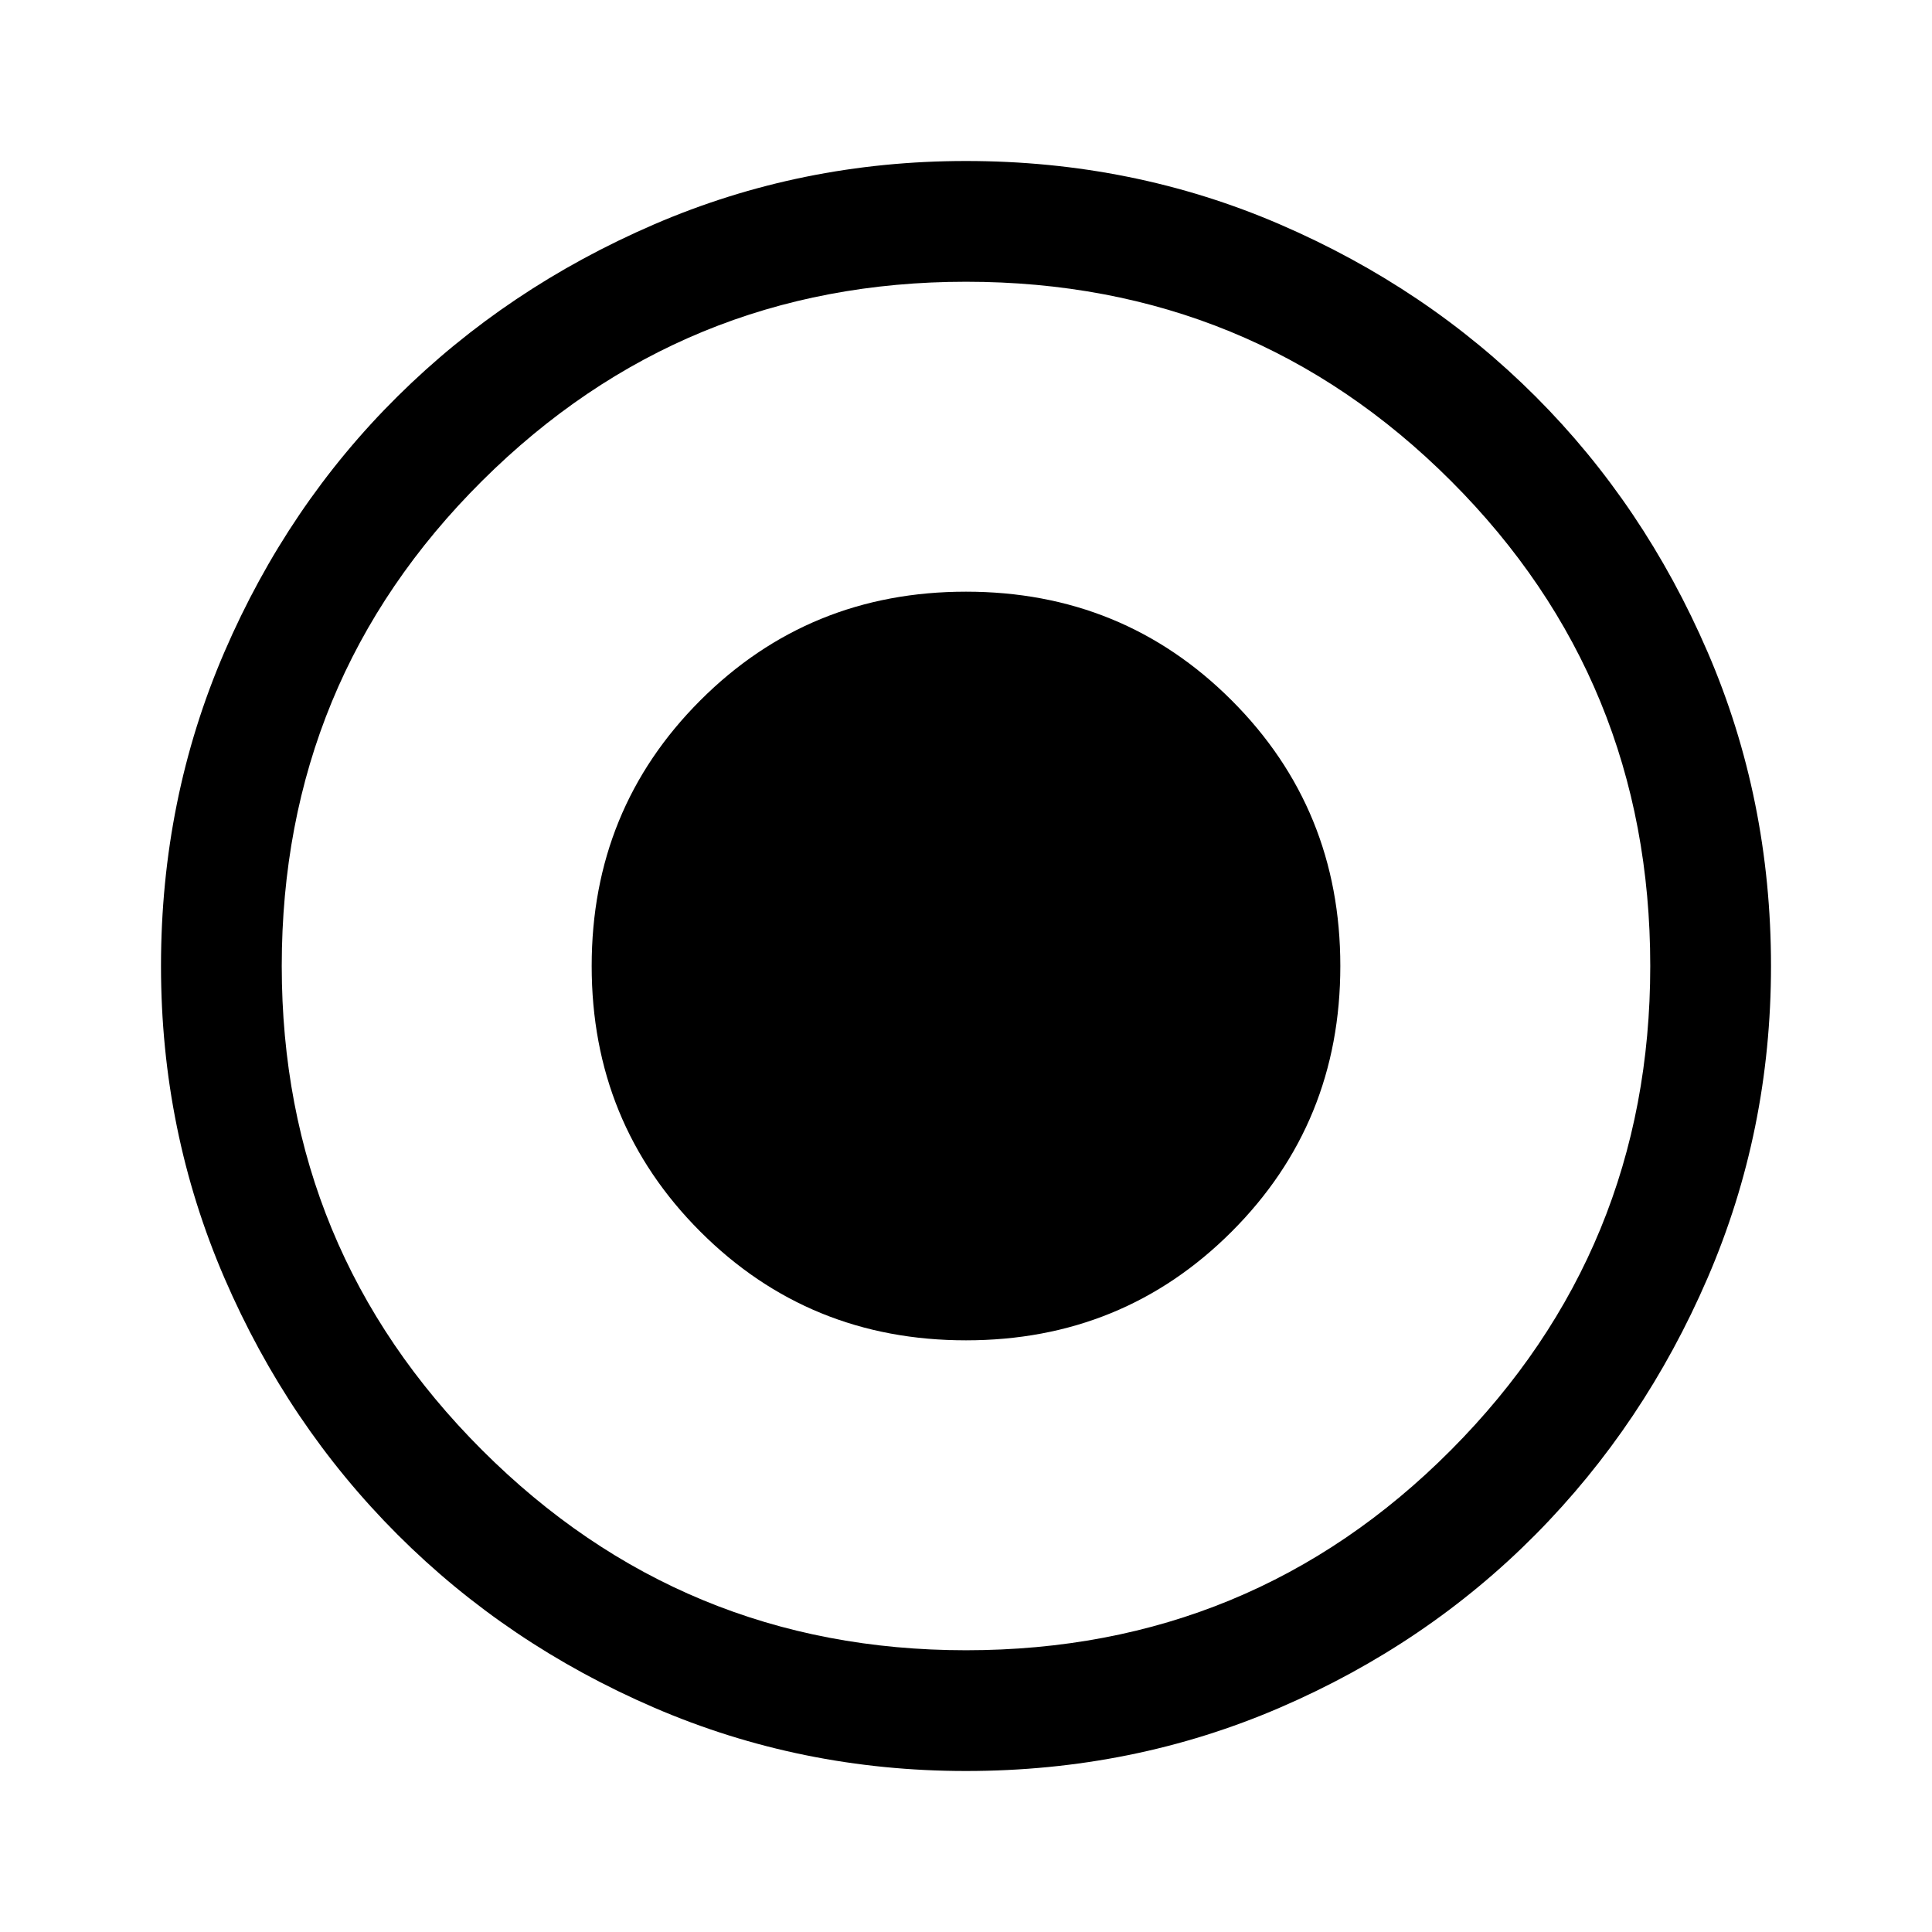
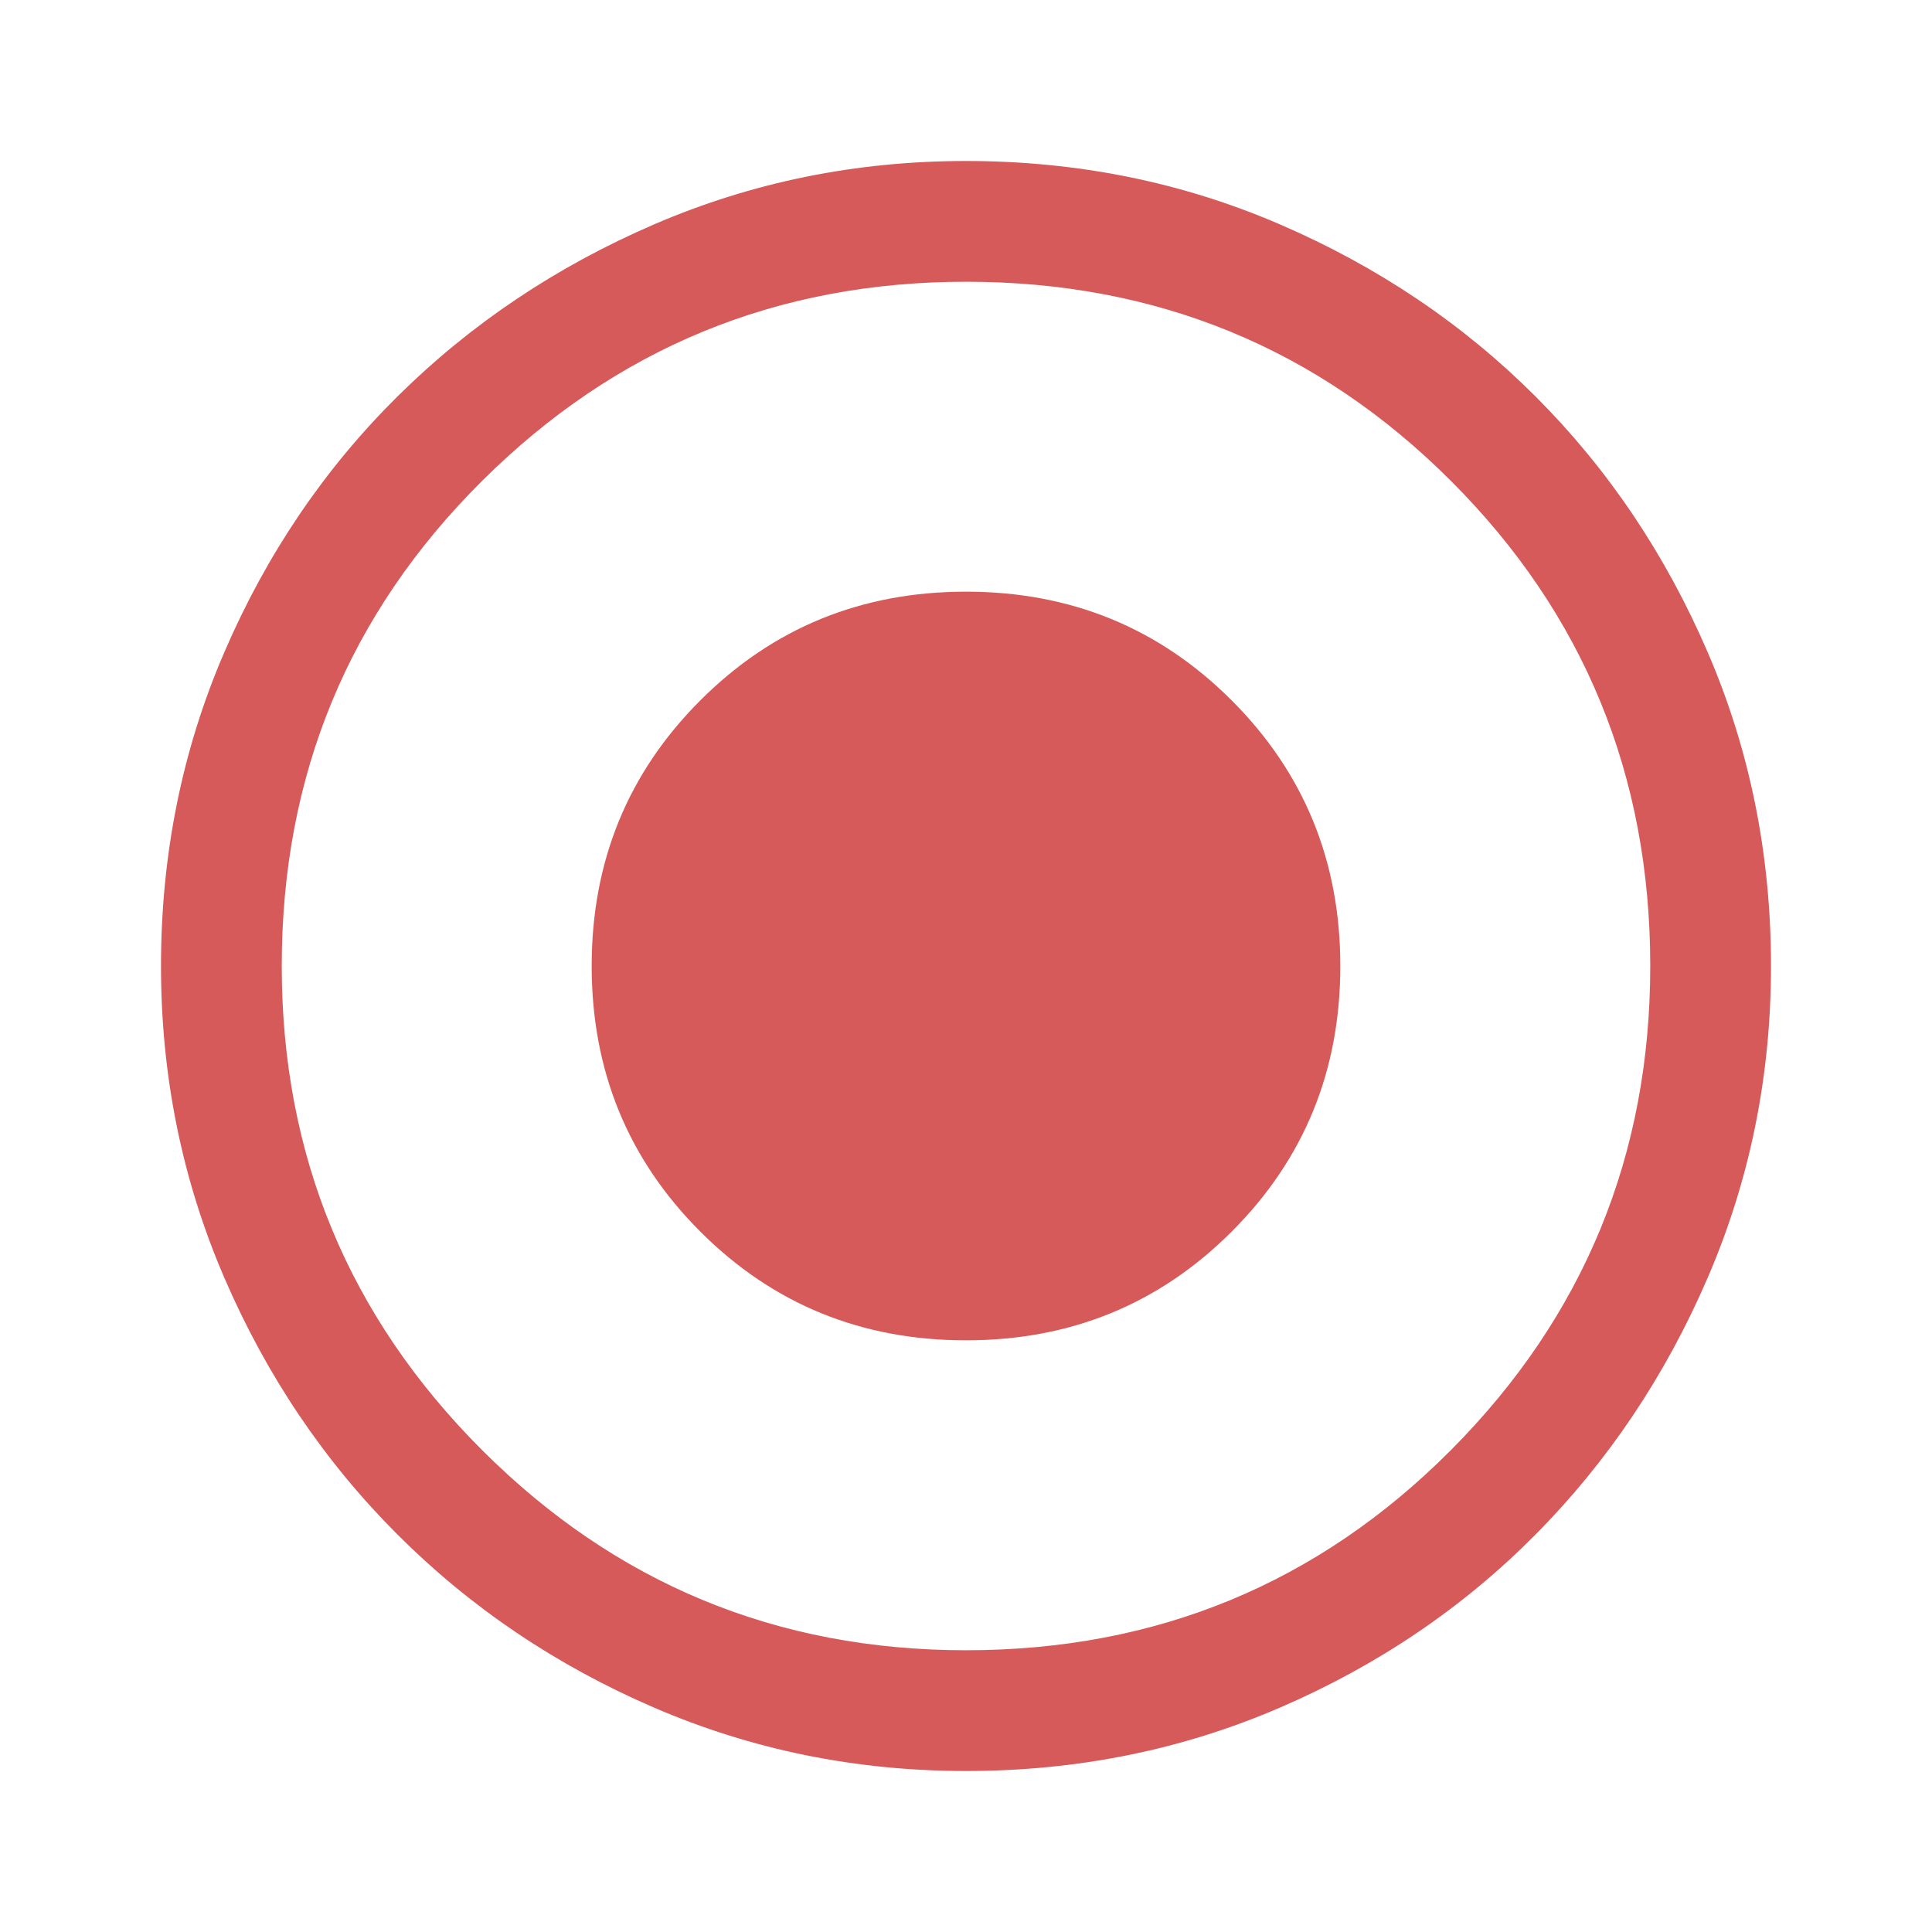
- <svg xmlns="http://www.w3.org/2000/svg" height="48" viewBox="0 96 960 960" width="48" fill="d65a5a">
+ <svg xmlns="http://www.w3.org/2000/svg" height="48" viewBox="0 96 960 960" width="48" fill="#d65a5a">
  <path d="M480 762q78 0 132-54t54-132q0-78-54-132t-132-54q-78 0-132 54t-54 132q0 78 54 132t132 54Zm0 214q-82 0-155-31.5t-127.5-86Q143 804 111.5 731T80 576q0-83 31.5-156t86-127Q252 239 325 207.5T480 176q83 0 156 31.5T763 293q54 54 85.5 127T880 576q0 82-31.5 155T763 858.5q-54 54.5-127 86T480 976Zm0-60q142 0 241-99.5T820 576q0-142-99-241t-241-99q-141 0-240.5 99T140 576q0 141 99.5 240.5T480 916Zm0-340Z" />
</svg>
